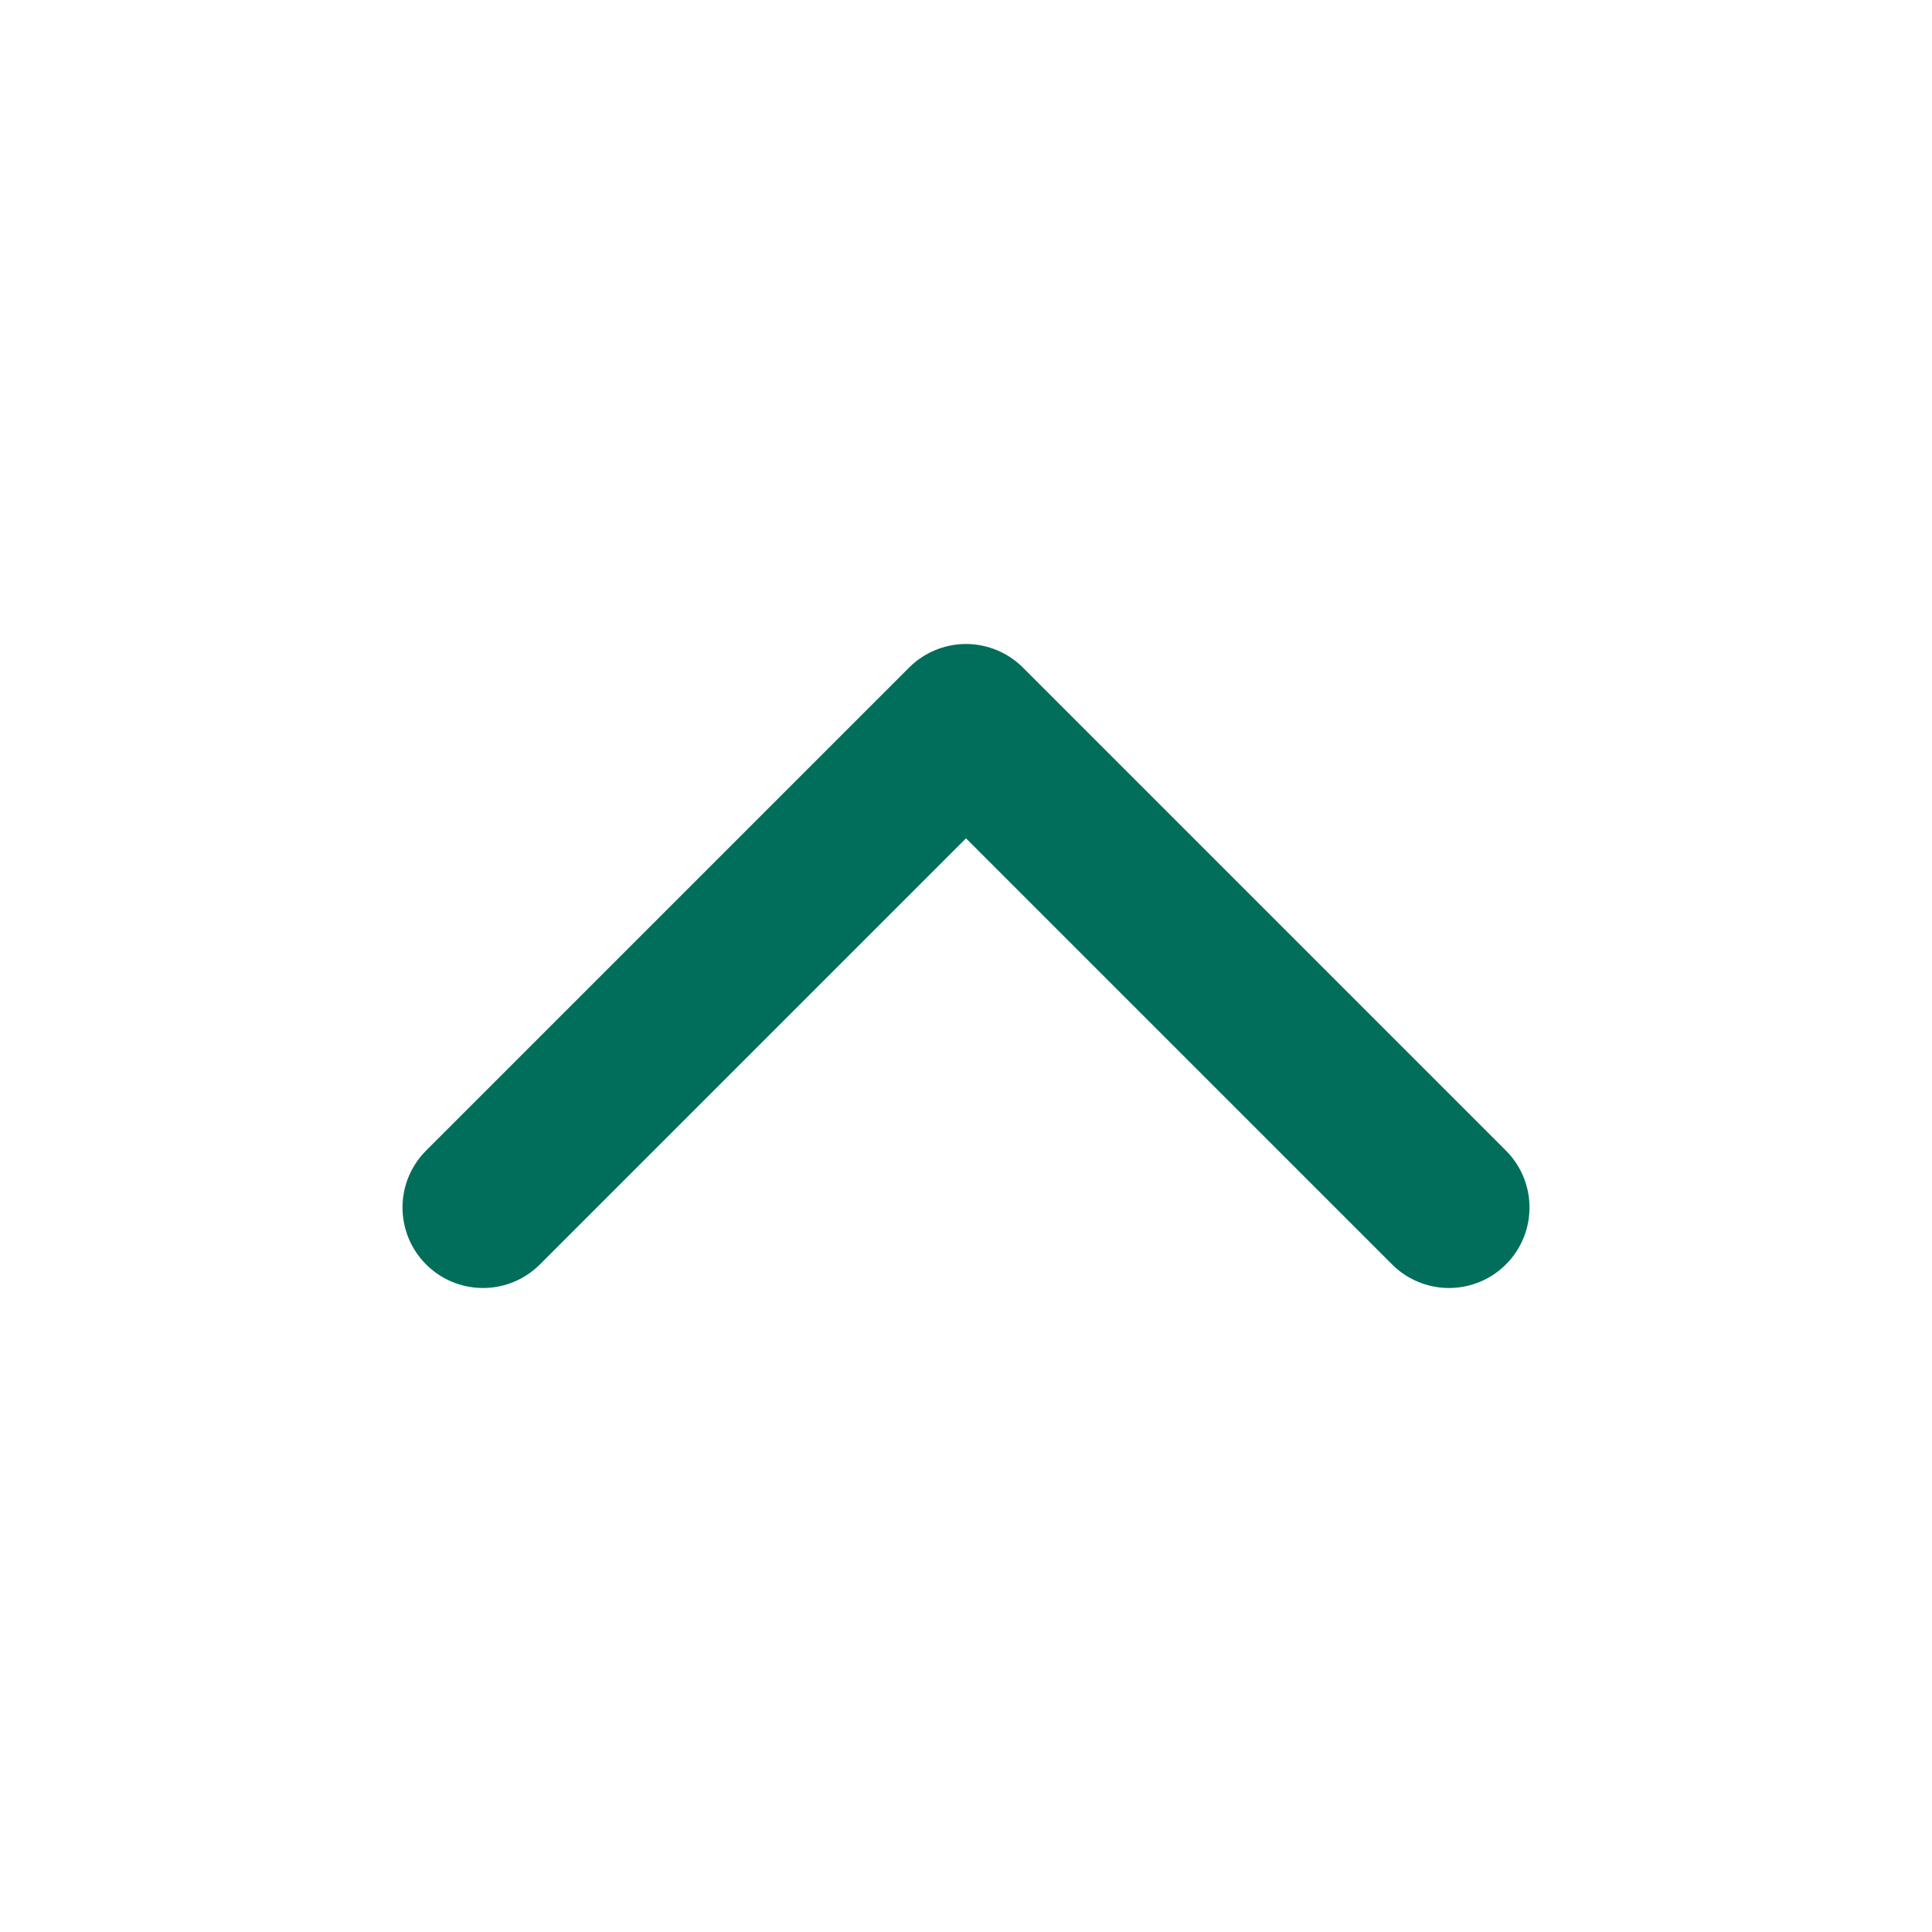
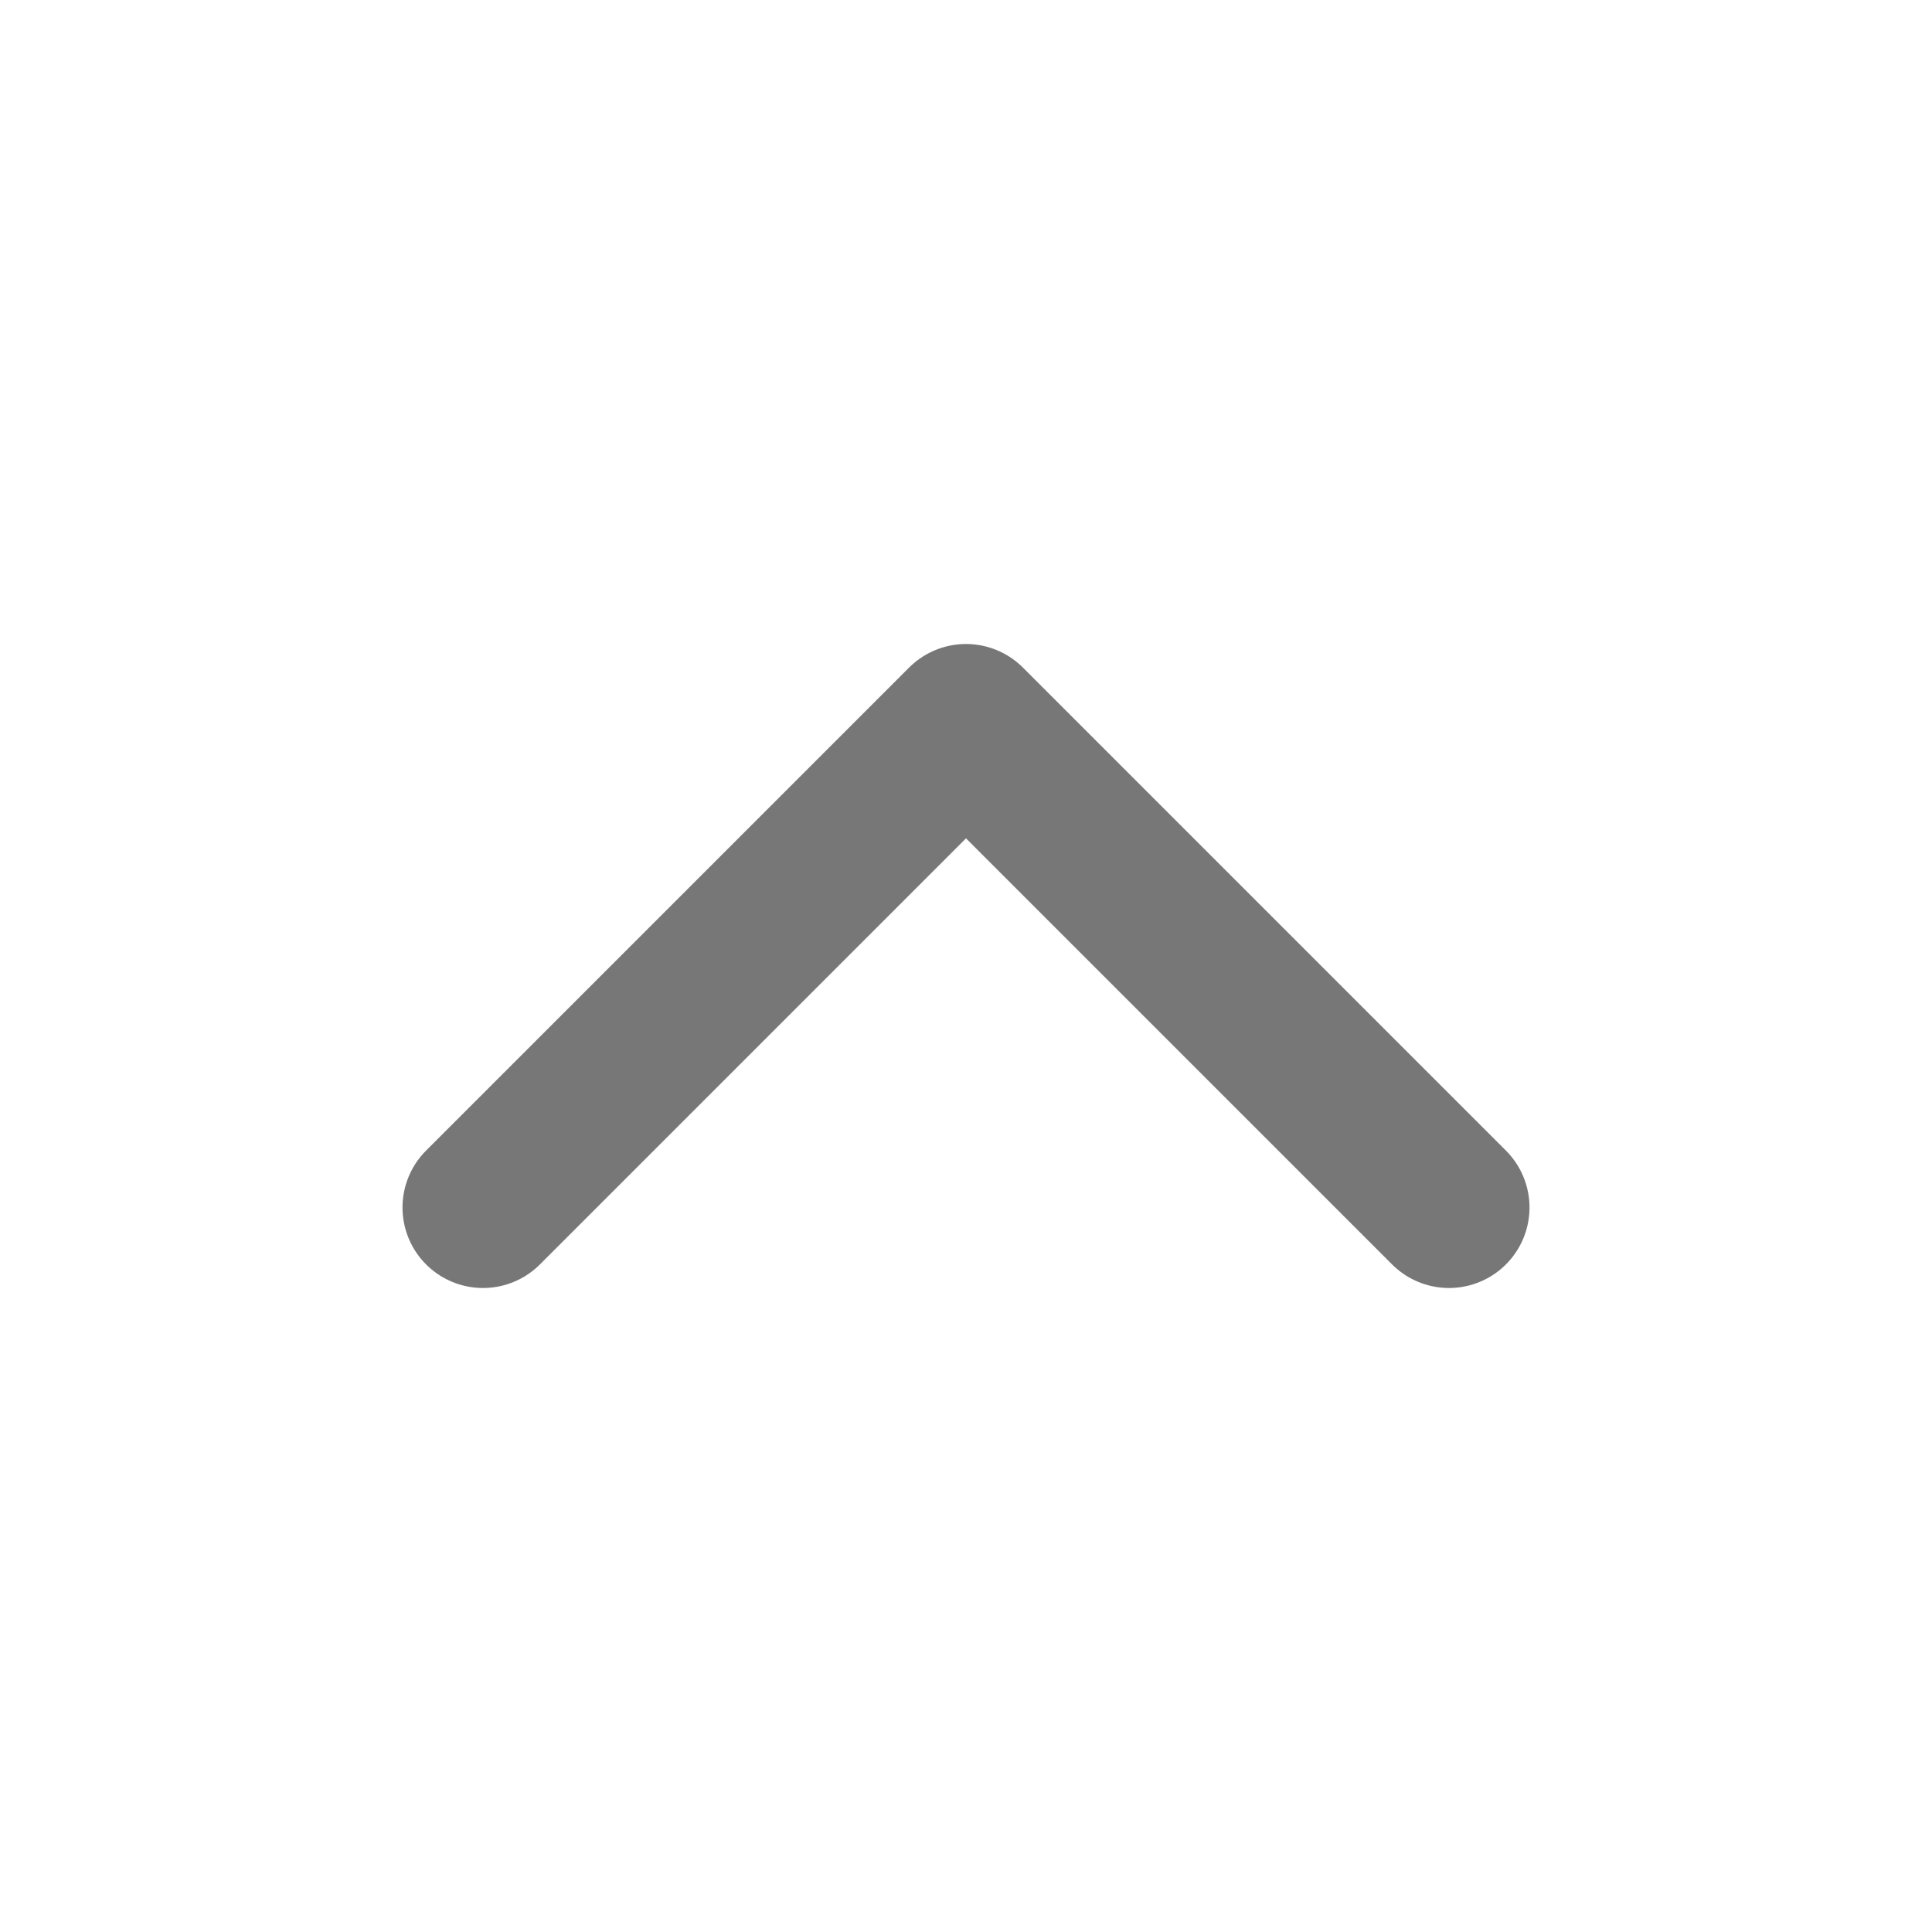
<svg xmlns="http://www.w3.org/2000/svg" width="800px" height="800px" viewBox="0 0 24 24" fill="none">
-   <path d="M6 15L12 9L18 15" stroke="#006e5b" stroke-width="2" stroke-linecap="round" stroke-linejoin="round" />
+   <path d="M6 15L12 9L18 15" stroke="#777" stroke-width="2" stroke-linecap="round" stroke-linejoin="round" />
</svg>
